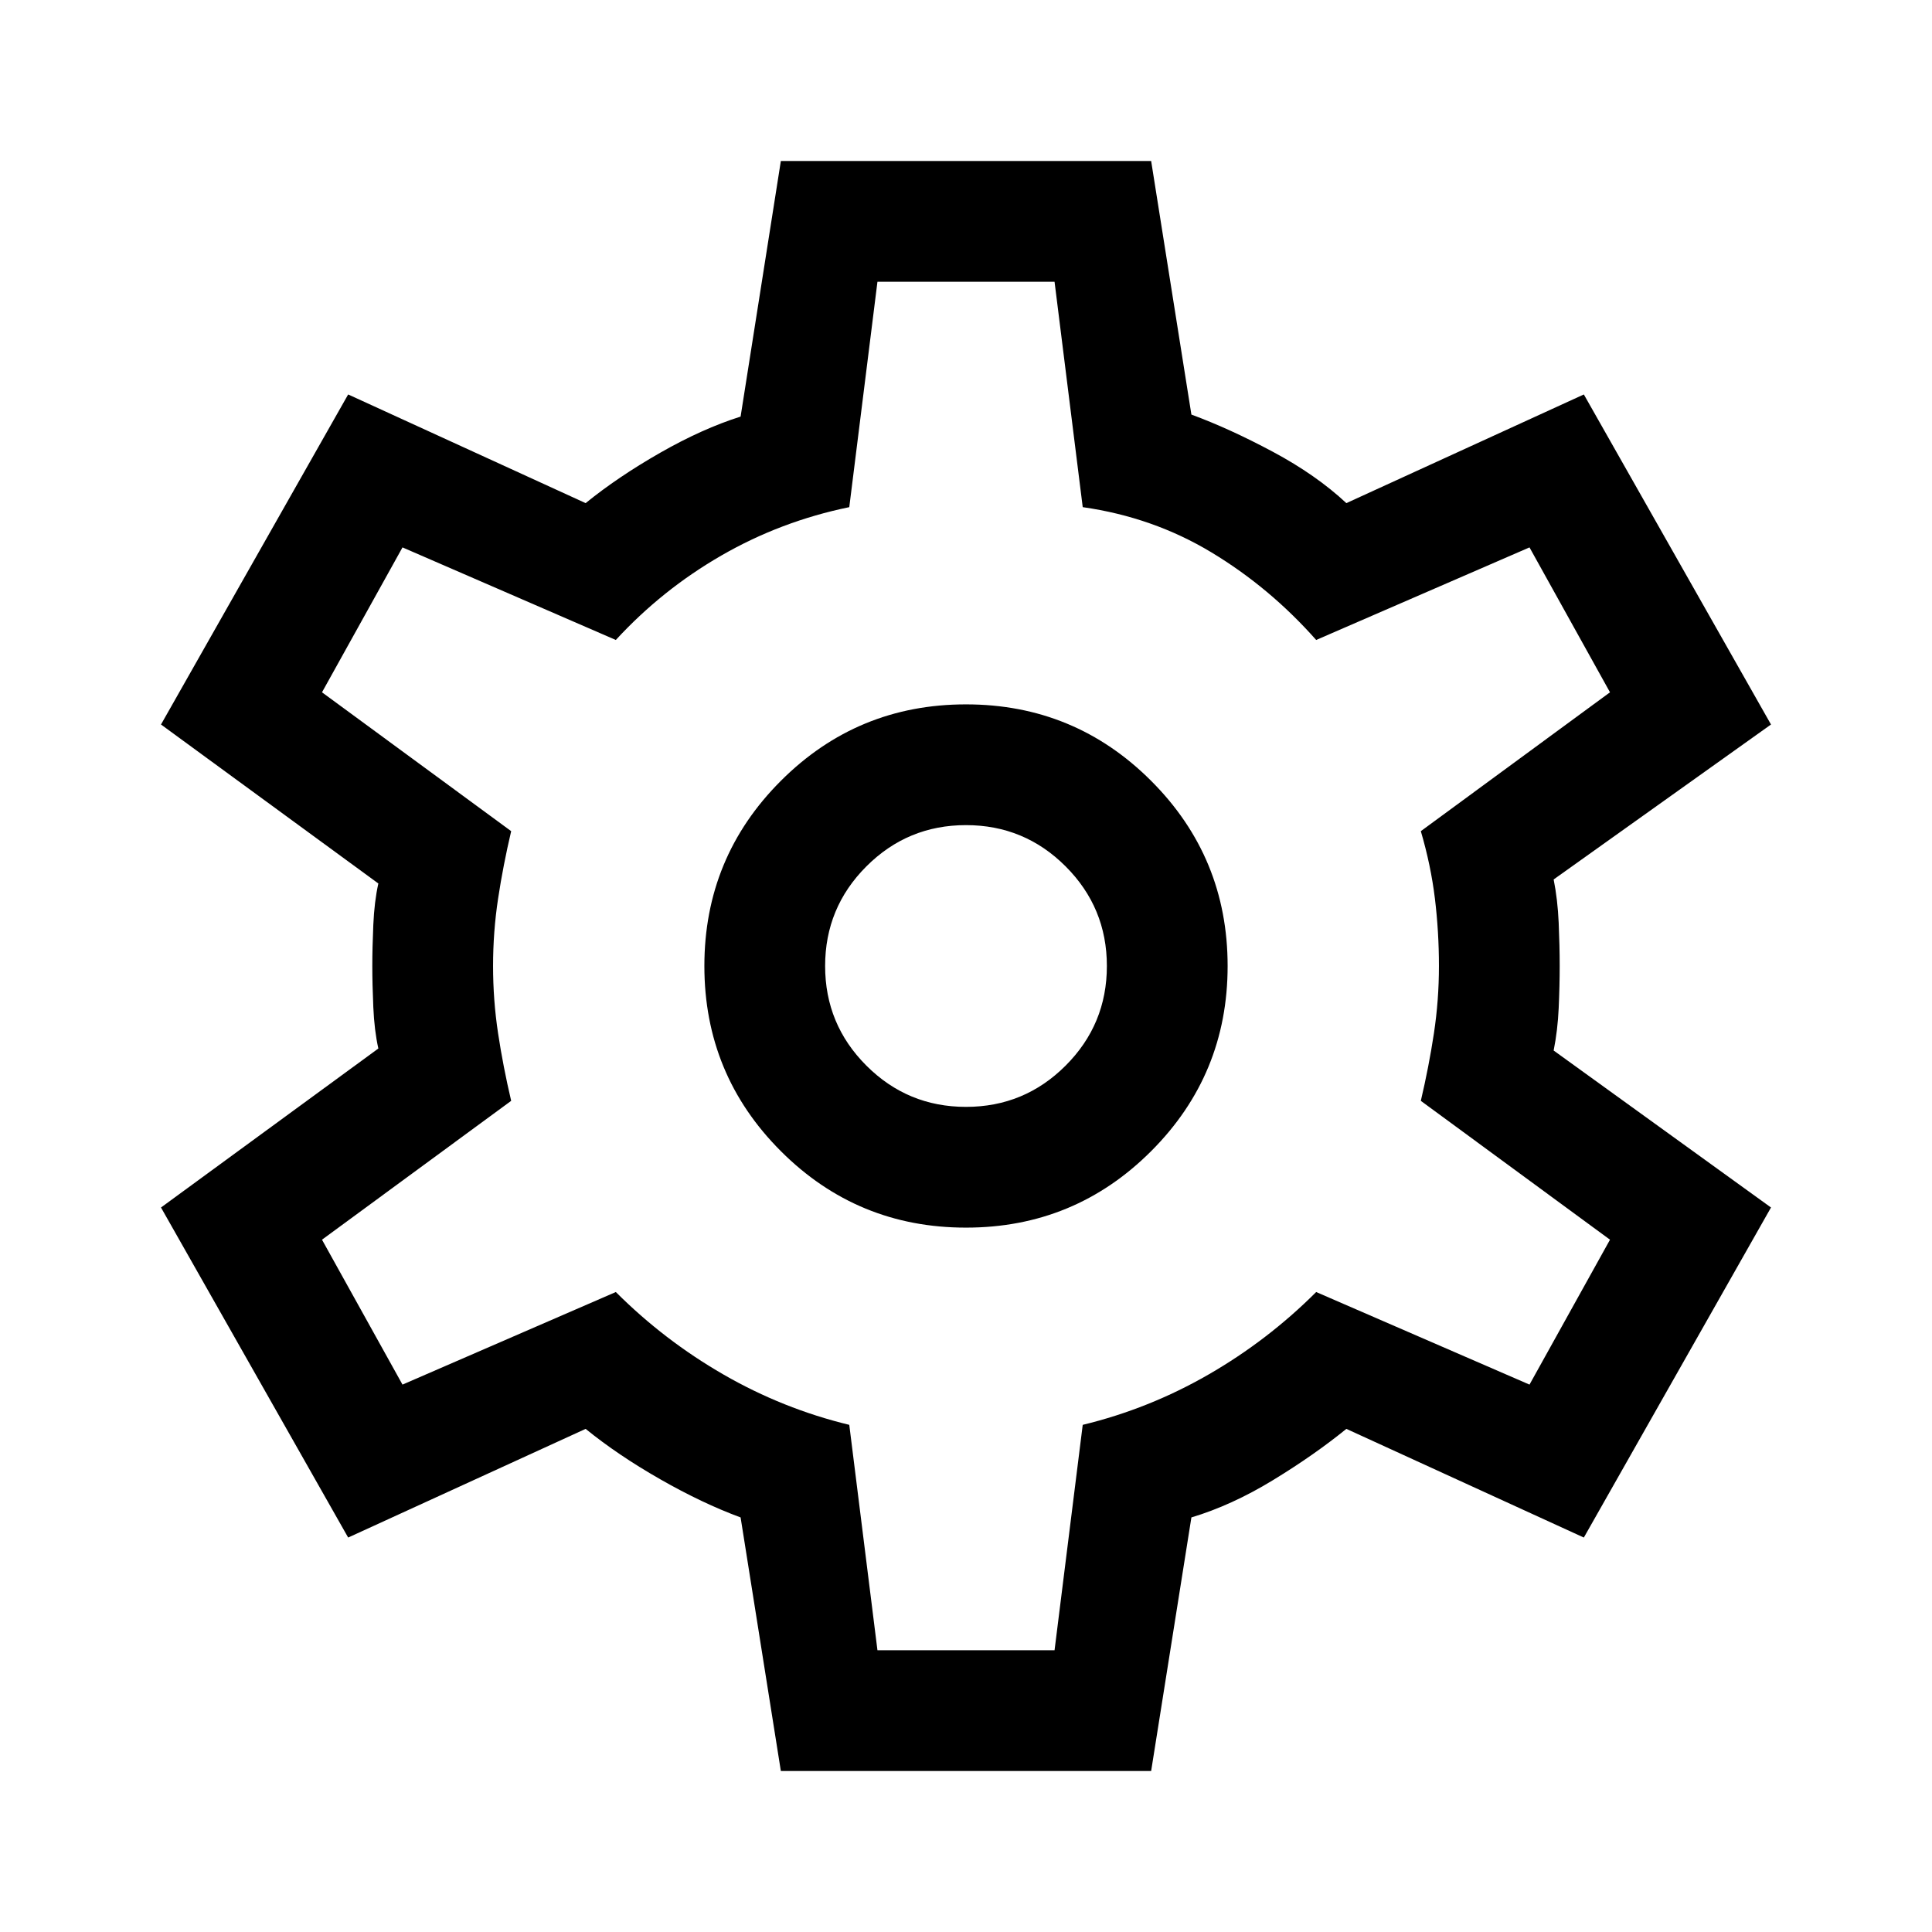
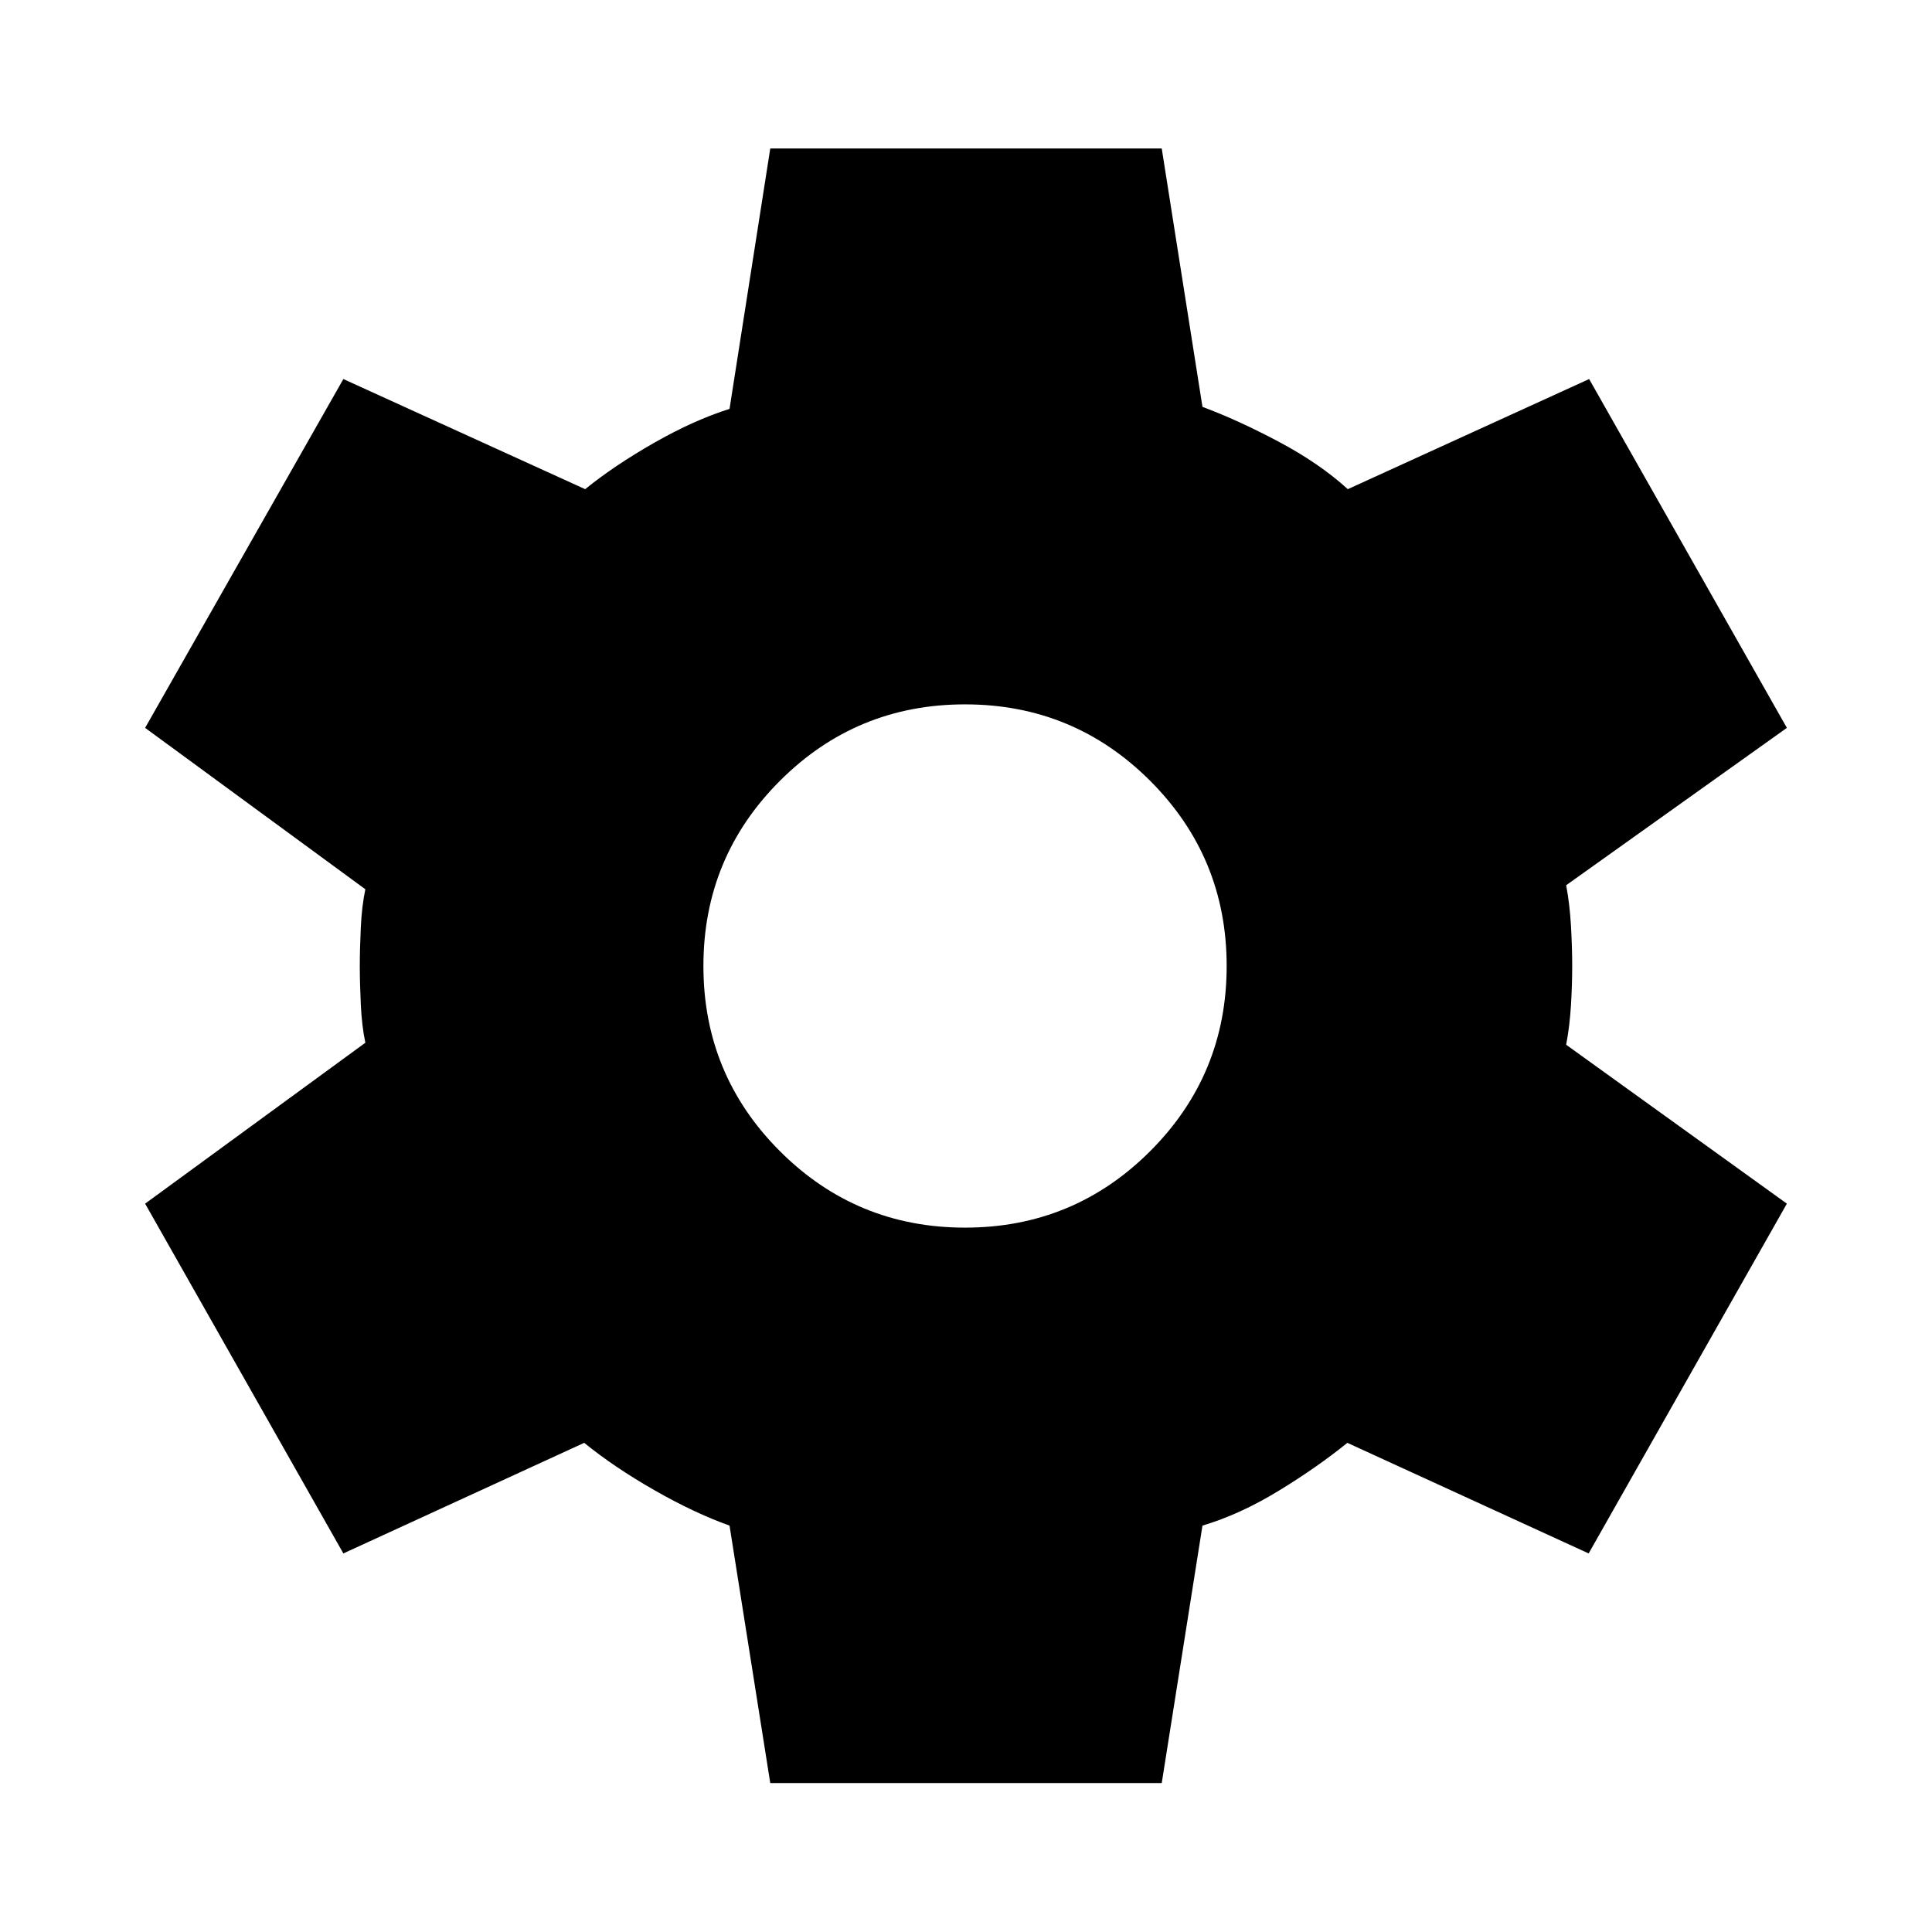
- <svg xmlns="http://www.w3.org/2000/svg" height="48" viewBox="0 96 960 960" width="48">
-   <path d="m388 976-20-126q-19-7-40-19t-37-25l-118 54-93-164 108-79q-2-9-2.5-20.5T185 576q0-9 .5-20.5T188 535L80 456l93-164 118 54q16-13 37-25t40-18l20-127h184l20 126q19 7 40.5 18.5T669 346l118-54 93 164-108 77q2 10 2.5 21.5t.5 21.5q0 10-.5 21t-2.5 21l108 78-93 164-118-54q-16 13-36.5 25.5T592 850l-20 126H388Zm92-270q54 0 92-38t38-92q0-54-38-92t-92-38q-54 0-92 38t-38 92q0 54 38 92t92 38Zm0-60q-29 0-49.5-20.5T410 576q0-29 20.5-49.5T480 506q29 0 49.5 20.5T550 576q0 29-20.5 49.5T480 646Zm0-70Zm-44 340h88l14-112q33-8 62.5-25t53.5-41l106 46 40-72-94-69q4-17 6.5-33.5T715 576q0-17-2-33.5t-7-33.5l94-69-40-72-106 46q-23-26-52-43.5T538 348l-14-112h-88l-14 112q-34 7-63.5 24T306 414l-106-46-40 72 94 69q-4 17-6.5 33.5T245 576q0 17 2.5 33.5T254 643l-94 69 40 72 106-46q24 24 53.5 41t62.5 25l14 112Z" />
+ <svg xmlns="http://www.w3.org/2000/svg" height="48" viewBox="0 -960 960 960" width="48">
+   <path d="M382.739-74.022 362.5-201.935q-17.565-6.282-37.489-17.684-19.924-11.403-34.728-23.446l-119.674 54.956-98.5-173.804 109.434-79.957q-1.761-8.282-2.261-19.065-.5-10.782-.5-19.065 0-8.283.5-19.065.5-10.783 2.261-19.065L72.109-598.326l98.5-173.326 120.152 54.717q14.565-11.804 34.369-23.087 19.805-11.282 37.37-16.804l20.239-129.392h194.522L597.5-757.826q17.565 6.522 37.87 17.304 20.304 10.783 34.347 23.587l119.913-54.717 98.261 173.326-109.673 78.196q1.76 9.282 2.38 20.065.62 10.782.62 20.065 0 9.283-.62 19.565-.62 10.283-2.38 19.565l109.673 78.957-98.5 173.804-119.913-54.956q-14.804 12.043-34.108 23.826-19.305 11.783-37.87 17.304L577.261-74.022H382.739ZM479.522-350q54 0 92-38t38-92q0-54-38-92t-92-38q-54 0-92 38t-38 92q0 54 38 92t92 38Z" />
</svg>
